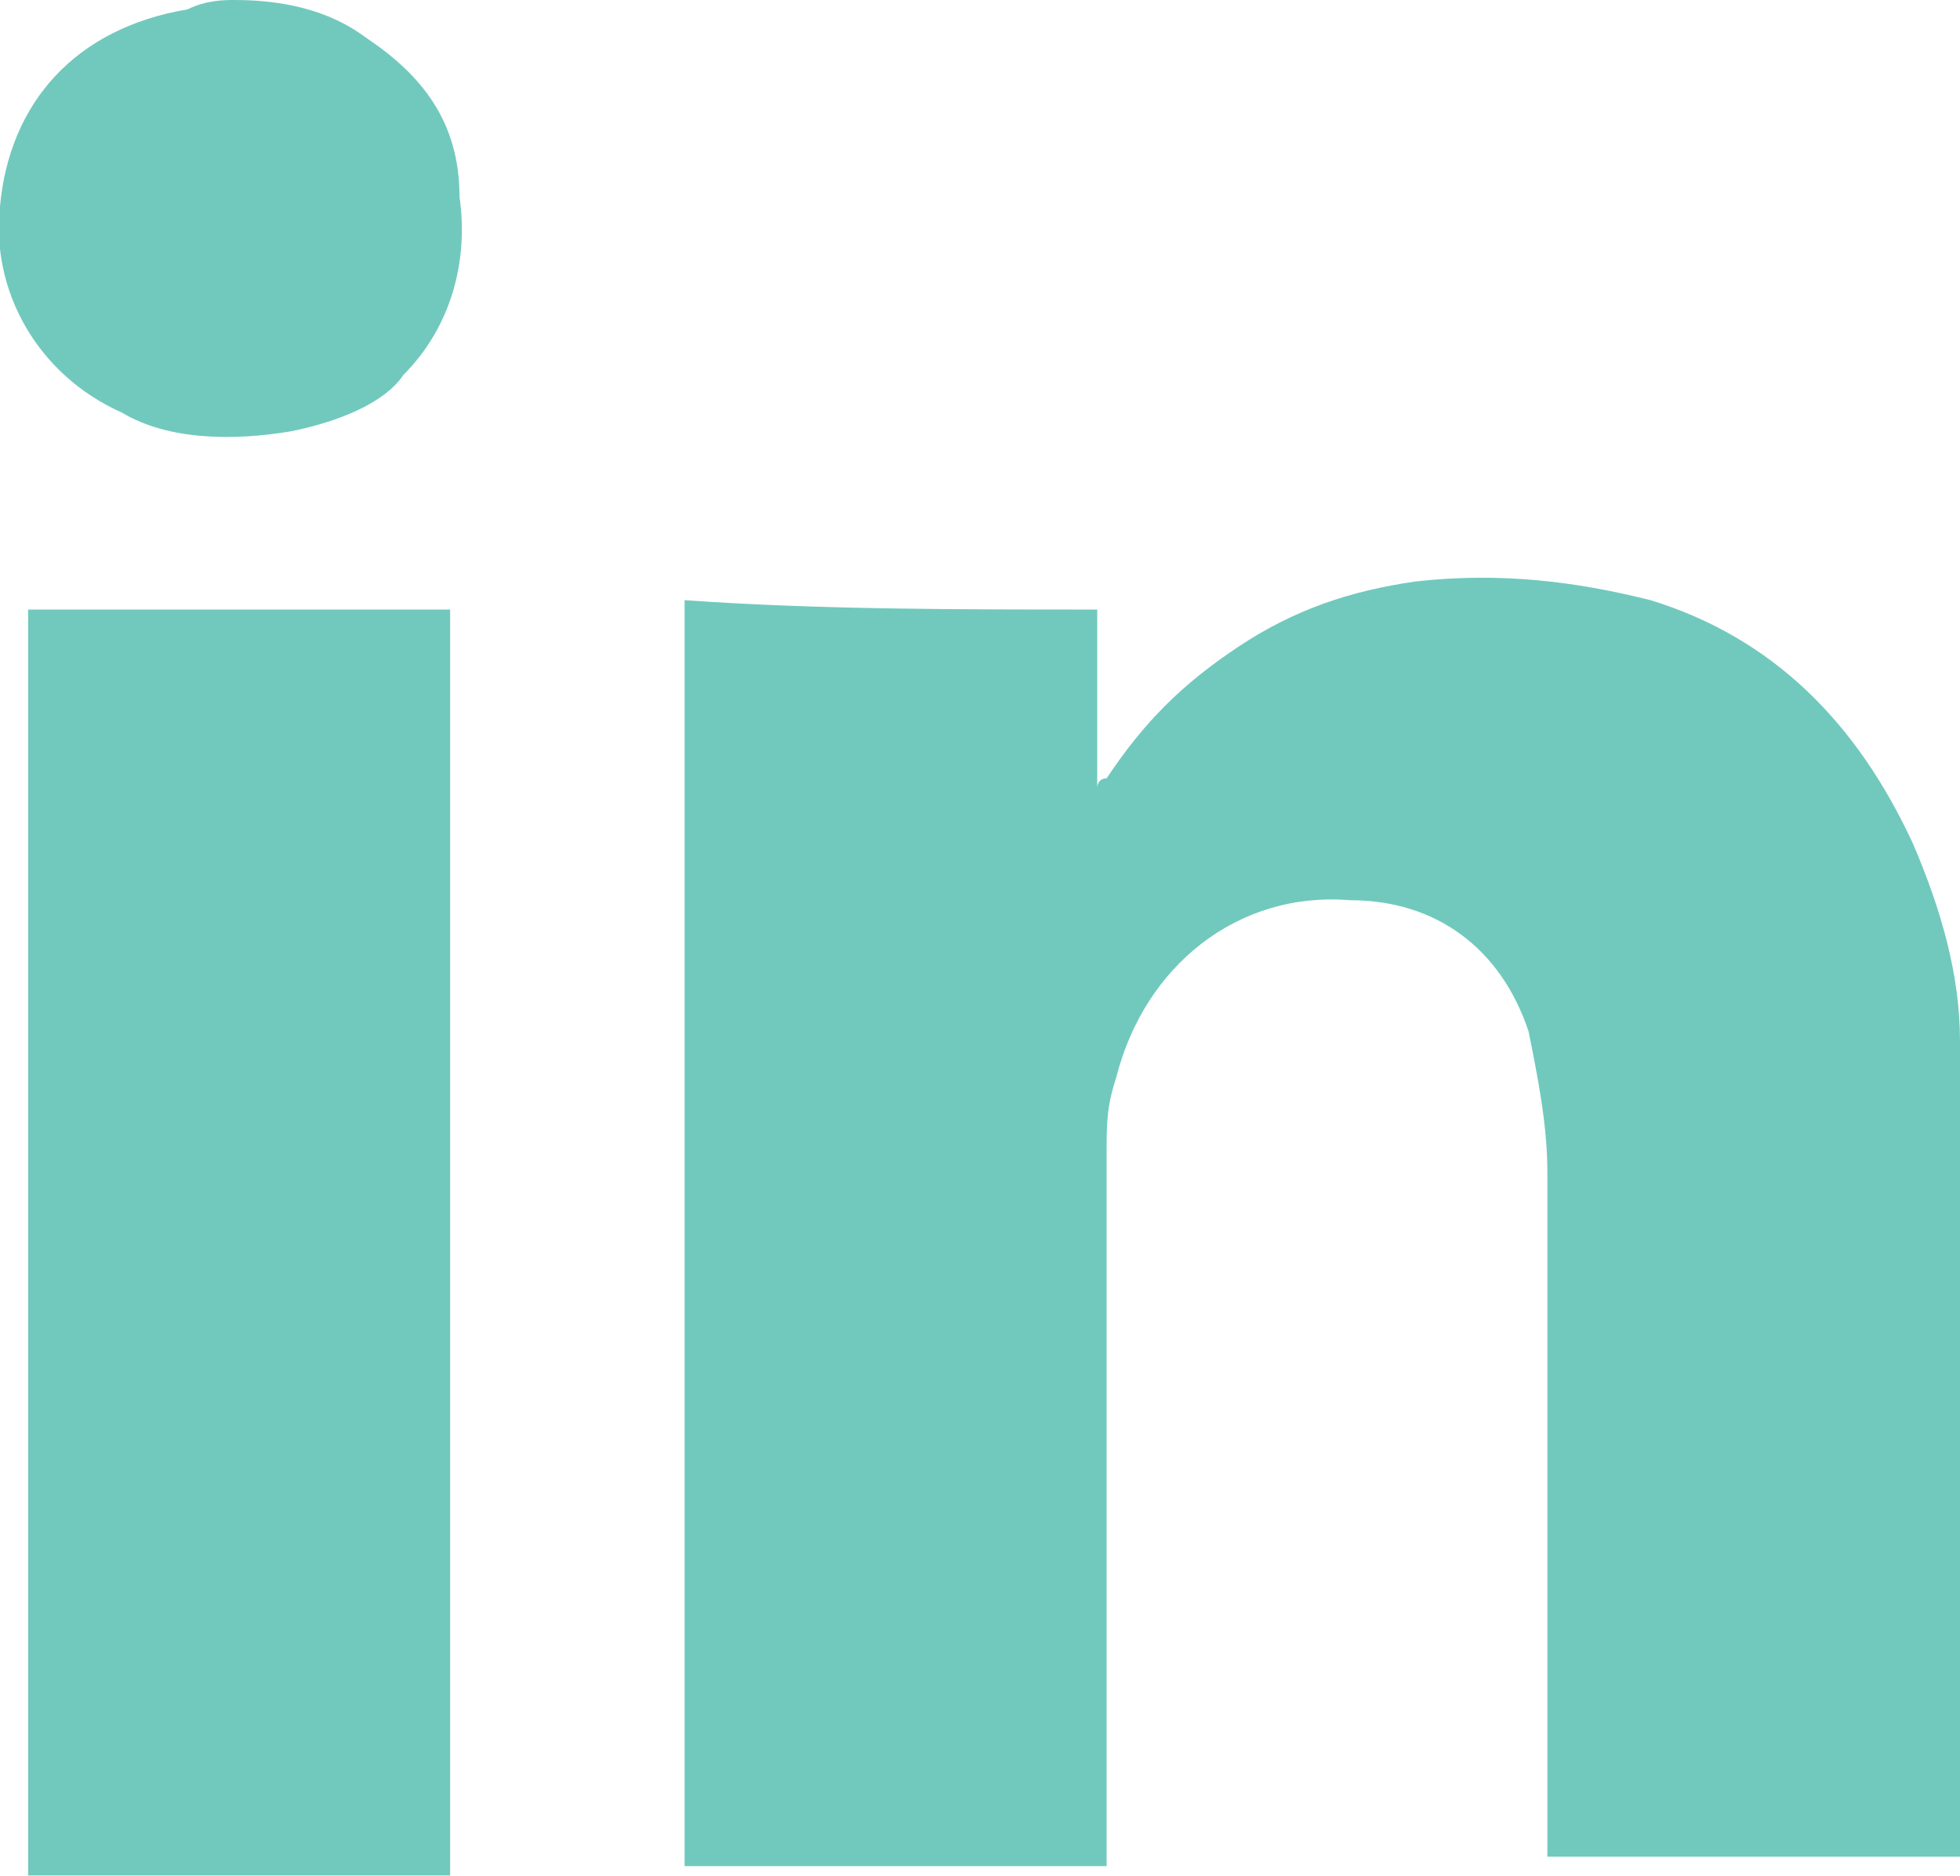
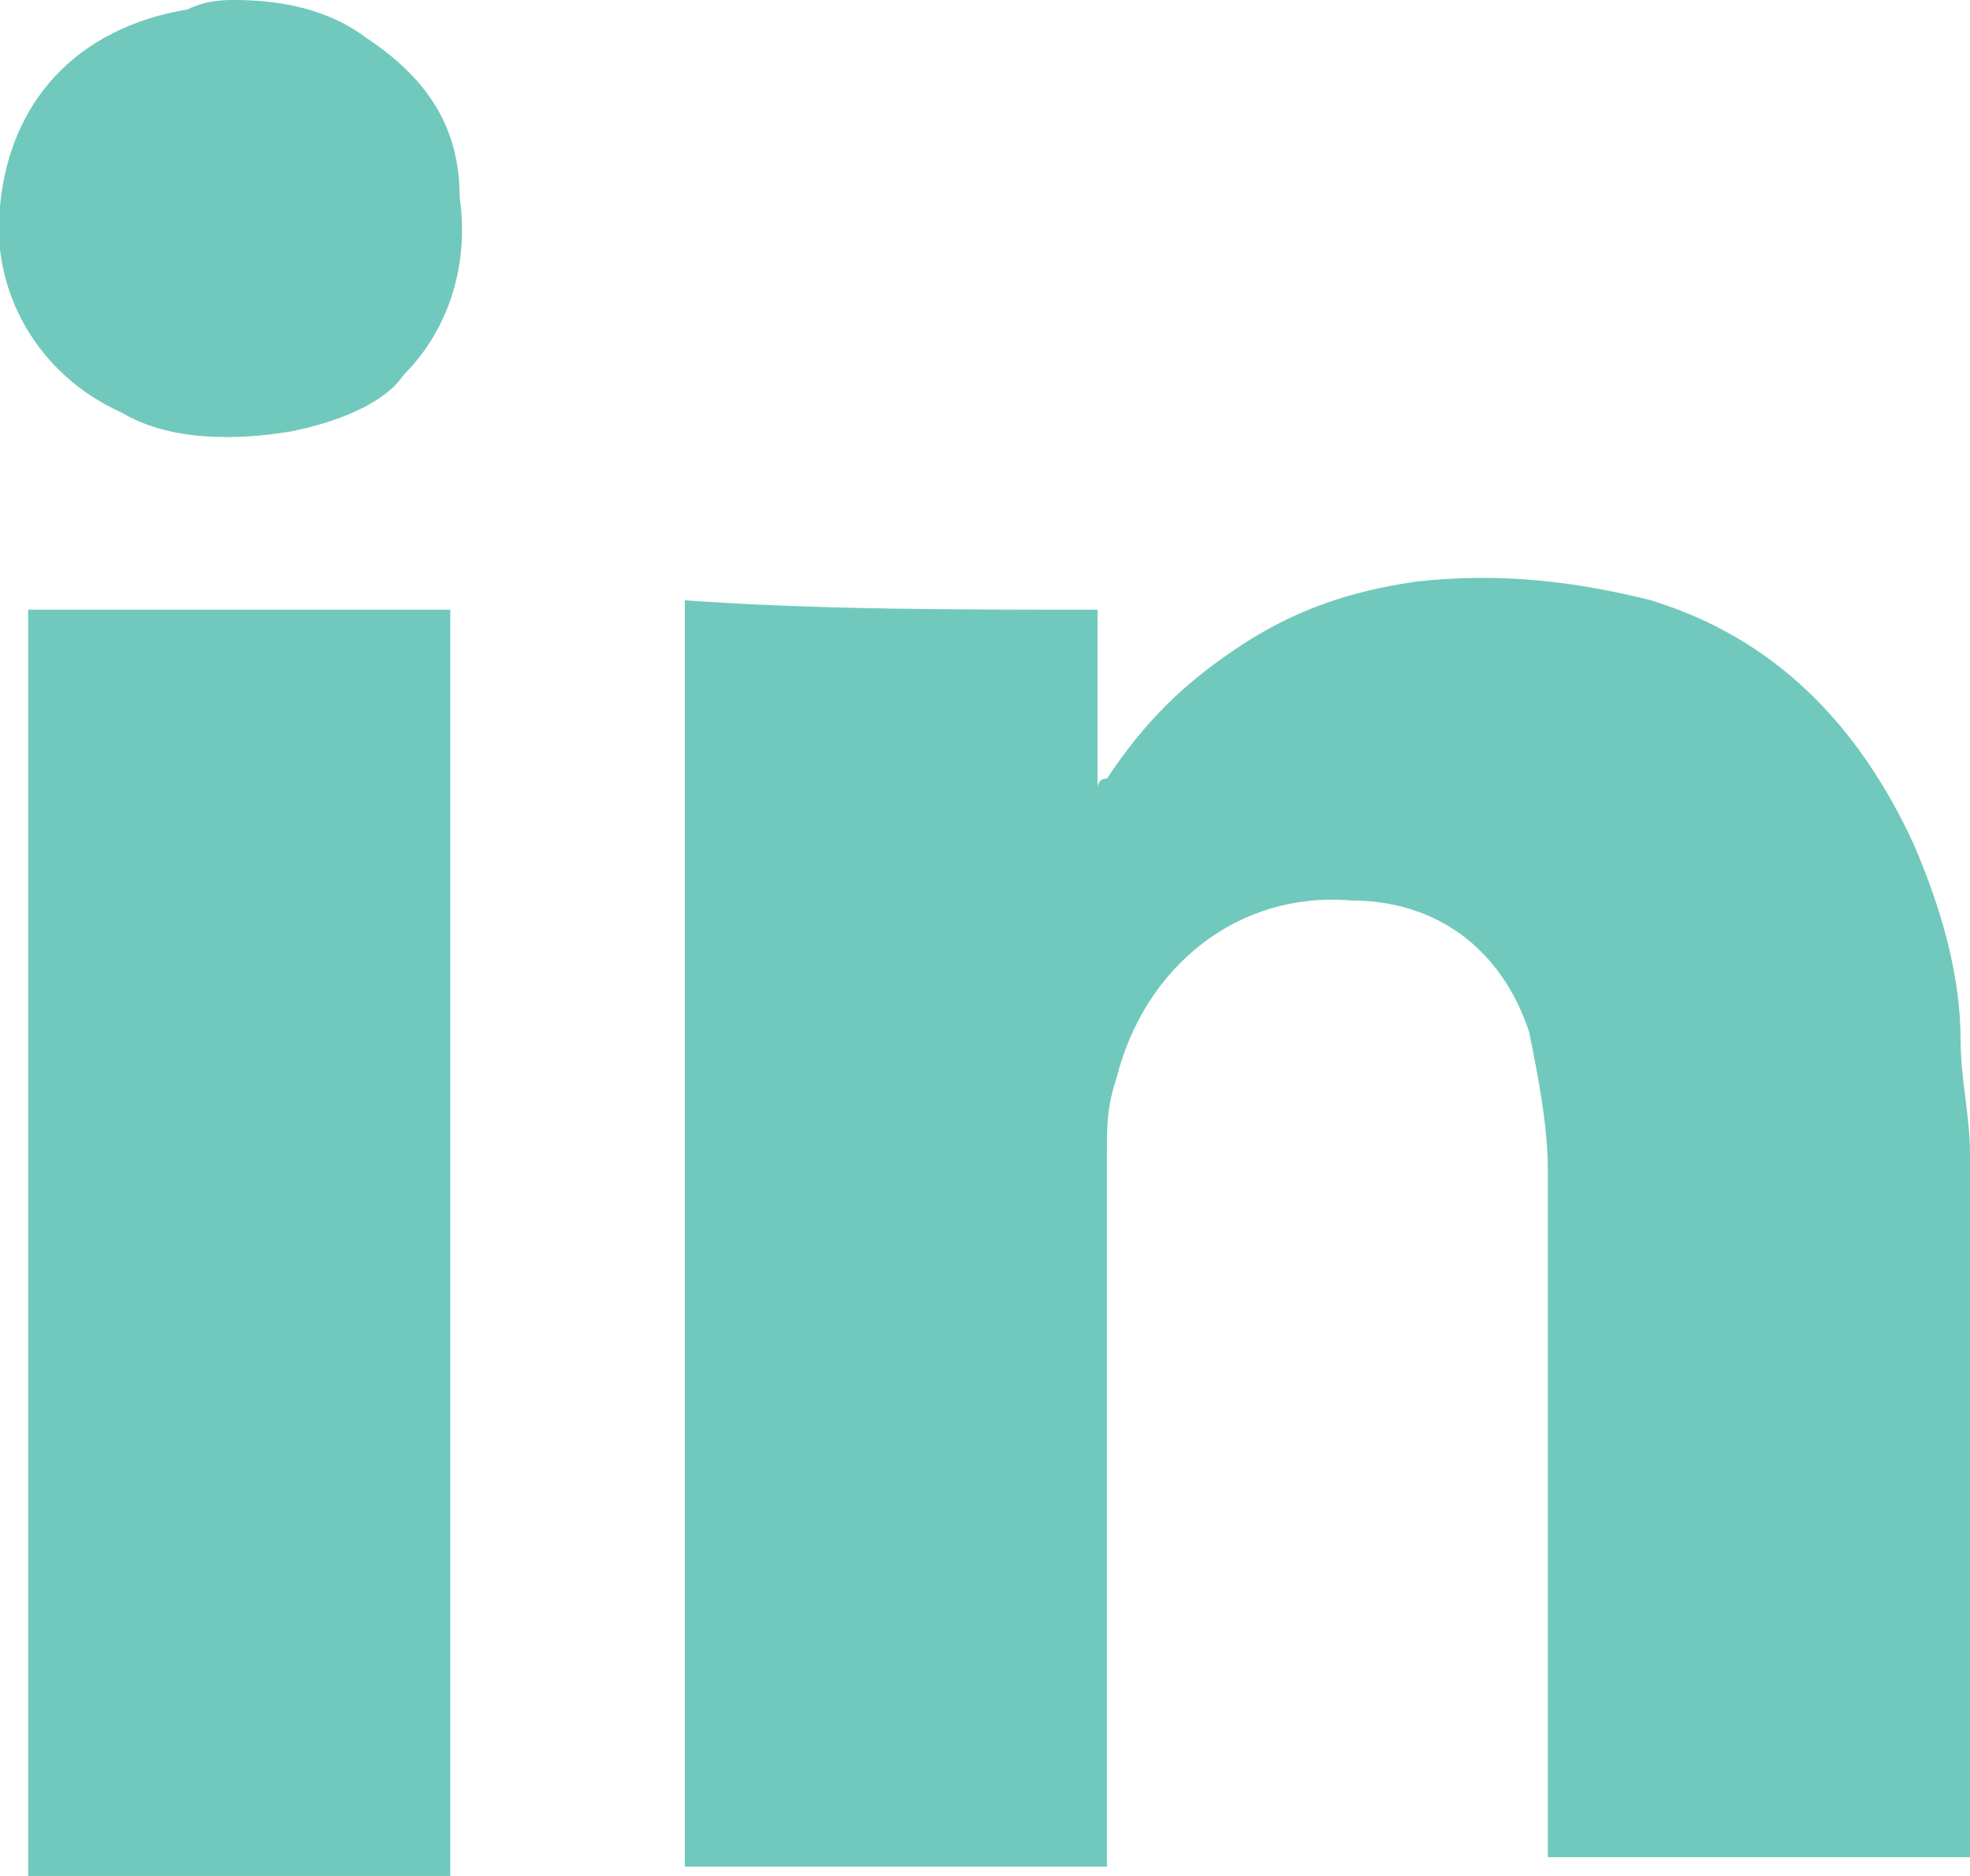
- <svg xmlns="http://www.w3.org/2000/svg" version="1.1" id="Layer_1" x="0px" y="0px" viewBox="0 0 20.9 20" enable-background="new 0 0 20.9 20" xml:space="preserve">
-   <g>
-     <path fill="#71C9BD" d="M11.7,6.5c0,0.6,0,1.3,0,1.9c0,0,0-0.1,0.1-0.1c0.4-0.6,0.8-1,1.4-1.4c0.6-0.4,1.2-0.6,1.9-0.7   c0.9-0.1,1.7,0,2.5,0.2c1.3,0.4,2.2,1.3,2.8,2.6c0.3,0.7,0.5,1.4,0.5,2.1c0,0.4,0.1,0.8,0.1,1.2c0,2.5,0,5,0,7.4c0,0,0,0.1,0,0.1   c-1.5,0-3,0-4.5,0c0,0,0-0.1,0-0.1c0-2.4,0-4.8,0-7.2c0-0.5-0.1-1-0.2-1.5c-0.3-0.9-1-1.4-1.9-1.4c-1.2-0.1-2.2,0.7-2.5,1.9   c-0.1,0.3-0.1,0.5-0.1,0.8c0,2.5,0,5,0,7.5c0,0,0,0.1,0,0.1c-1.5,0-3,0-4.5,0c0-4.5,0-9,0-13.5C8.7,6.5,10.2,6.5,11.7,6.5z" />
-     <path fill="#71C9BD" d="M0.3,6.5c1.5,0,3,0,4.5,0c0,4.5,0,9,0,13.5c-1.5,0-3,0-4.5,0C0.3,15.5,0.3,11,0.3,6.5z" />
-     <path fill="#71C9BD" d="M2.5,0c0.5,0,1,0.1,1.4,0.4c0.6,0.4,1,0.9,1,1.7c0.1,0.7-0.1,1.4-0.6,1.9C4.1,4.3,3.6,4.5,3.1,4.6   C2.5,4.7,1.8,4.7,1.3,4.4C0.4,4-0.1,3.1,0,2.2c0.1-1.1,0.8-1.9,2-2.1C2.2,0,2.4,0,2.5,0z" />
+ <svg xmlns="http://www.w3.org/2000/svg" width="21px" height="20px" viewBox="0 0 21 20" version="1.1">
+   <defs />
+   <g id="Page-1" stroke="none" stroke-width="1" fill="none" fill-rule="evenodd">
+     <g id="linkedin" transform="translate(-1, 0)" fill="#71C9BD">
+       <g id="Group">
+         <path d="M12.7,6.5 L12.7,8.4 C12.7,8.4 12.7,8.3 12.8,8.3 C13.2,7.7 13.6,7.3 14.2,6.9 C14.8,6.5 15.4,6.3 16.1,6.2 C17,6.1 17.8,6.2 18.6,6.4 C19.9,6.8 20.8,7.7 21.4,9 C21.7,9.7 21.9,10.4 21.9,11.1 C21.9,11.5 22,11.9 22,12.3 L22,19.7 L22,19.8 L17.5,19.8 L17.5,19.7 L17.5,12.5 C17.5,12 17.4,11.5 17.3,11 C17,10.1 16.3,9.6 15.4,9.6 C14.2,9.5 13.2,10.3 12.9,11.5 C12.8,11.8 12.8,12 12.8,12.3 L12.8,19.8 L12.8,19.9 L8.3,19.9 L8.3,6.4 C9.7,6.5 11.2,6.5 12.7,6.5 L12.7,6.5 Z" id="Shape" />
+         <path d="M1.3,6.5 L5.8,6.5 L5.8,20 L1.3,20 L1.3,6.5 L1.3,6.5 Z" id="Shape" />
+         <path d="M3.5,0 C4,0 4.5,0.1 4.9,0.4 C5.5,0.8 5.9,1.3 5.9,2.1 C6,2.8 5.8,3.5 5.3,4 C5.1,4.3 4.6,4.5 4.1,4.6 C3.5,4.7 2.8,4.7 2.3,4.4 C1.4,4 0.9,3.1 1,2.2 C1.1,1.1 1.8,0.3 3,0.1 C3.2,0 3.4,0 3.5,0 L3.5,0 Z" id="Shape" />
+       </g>
+     </g>
  </g>
</svg>
